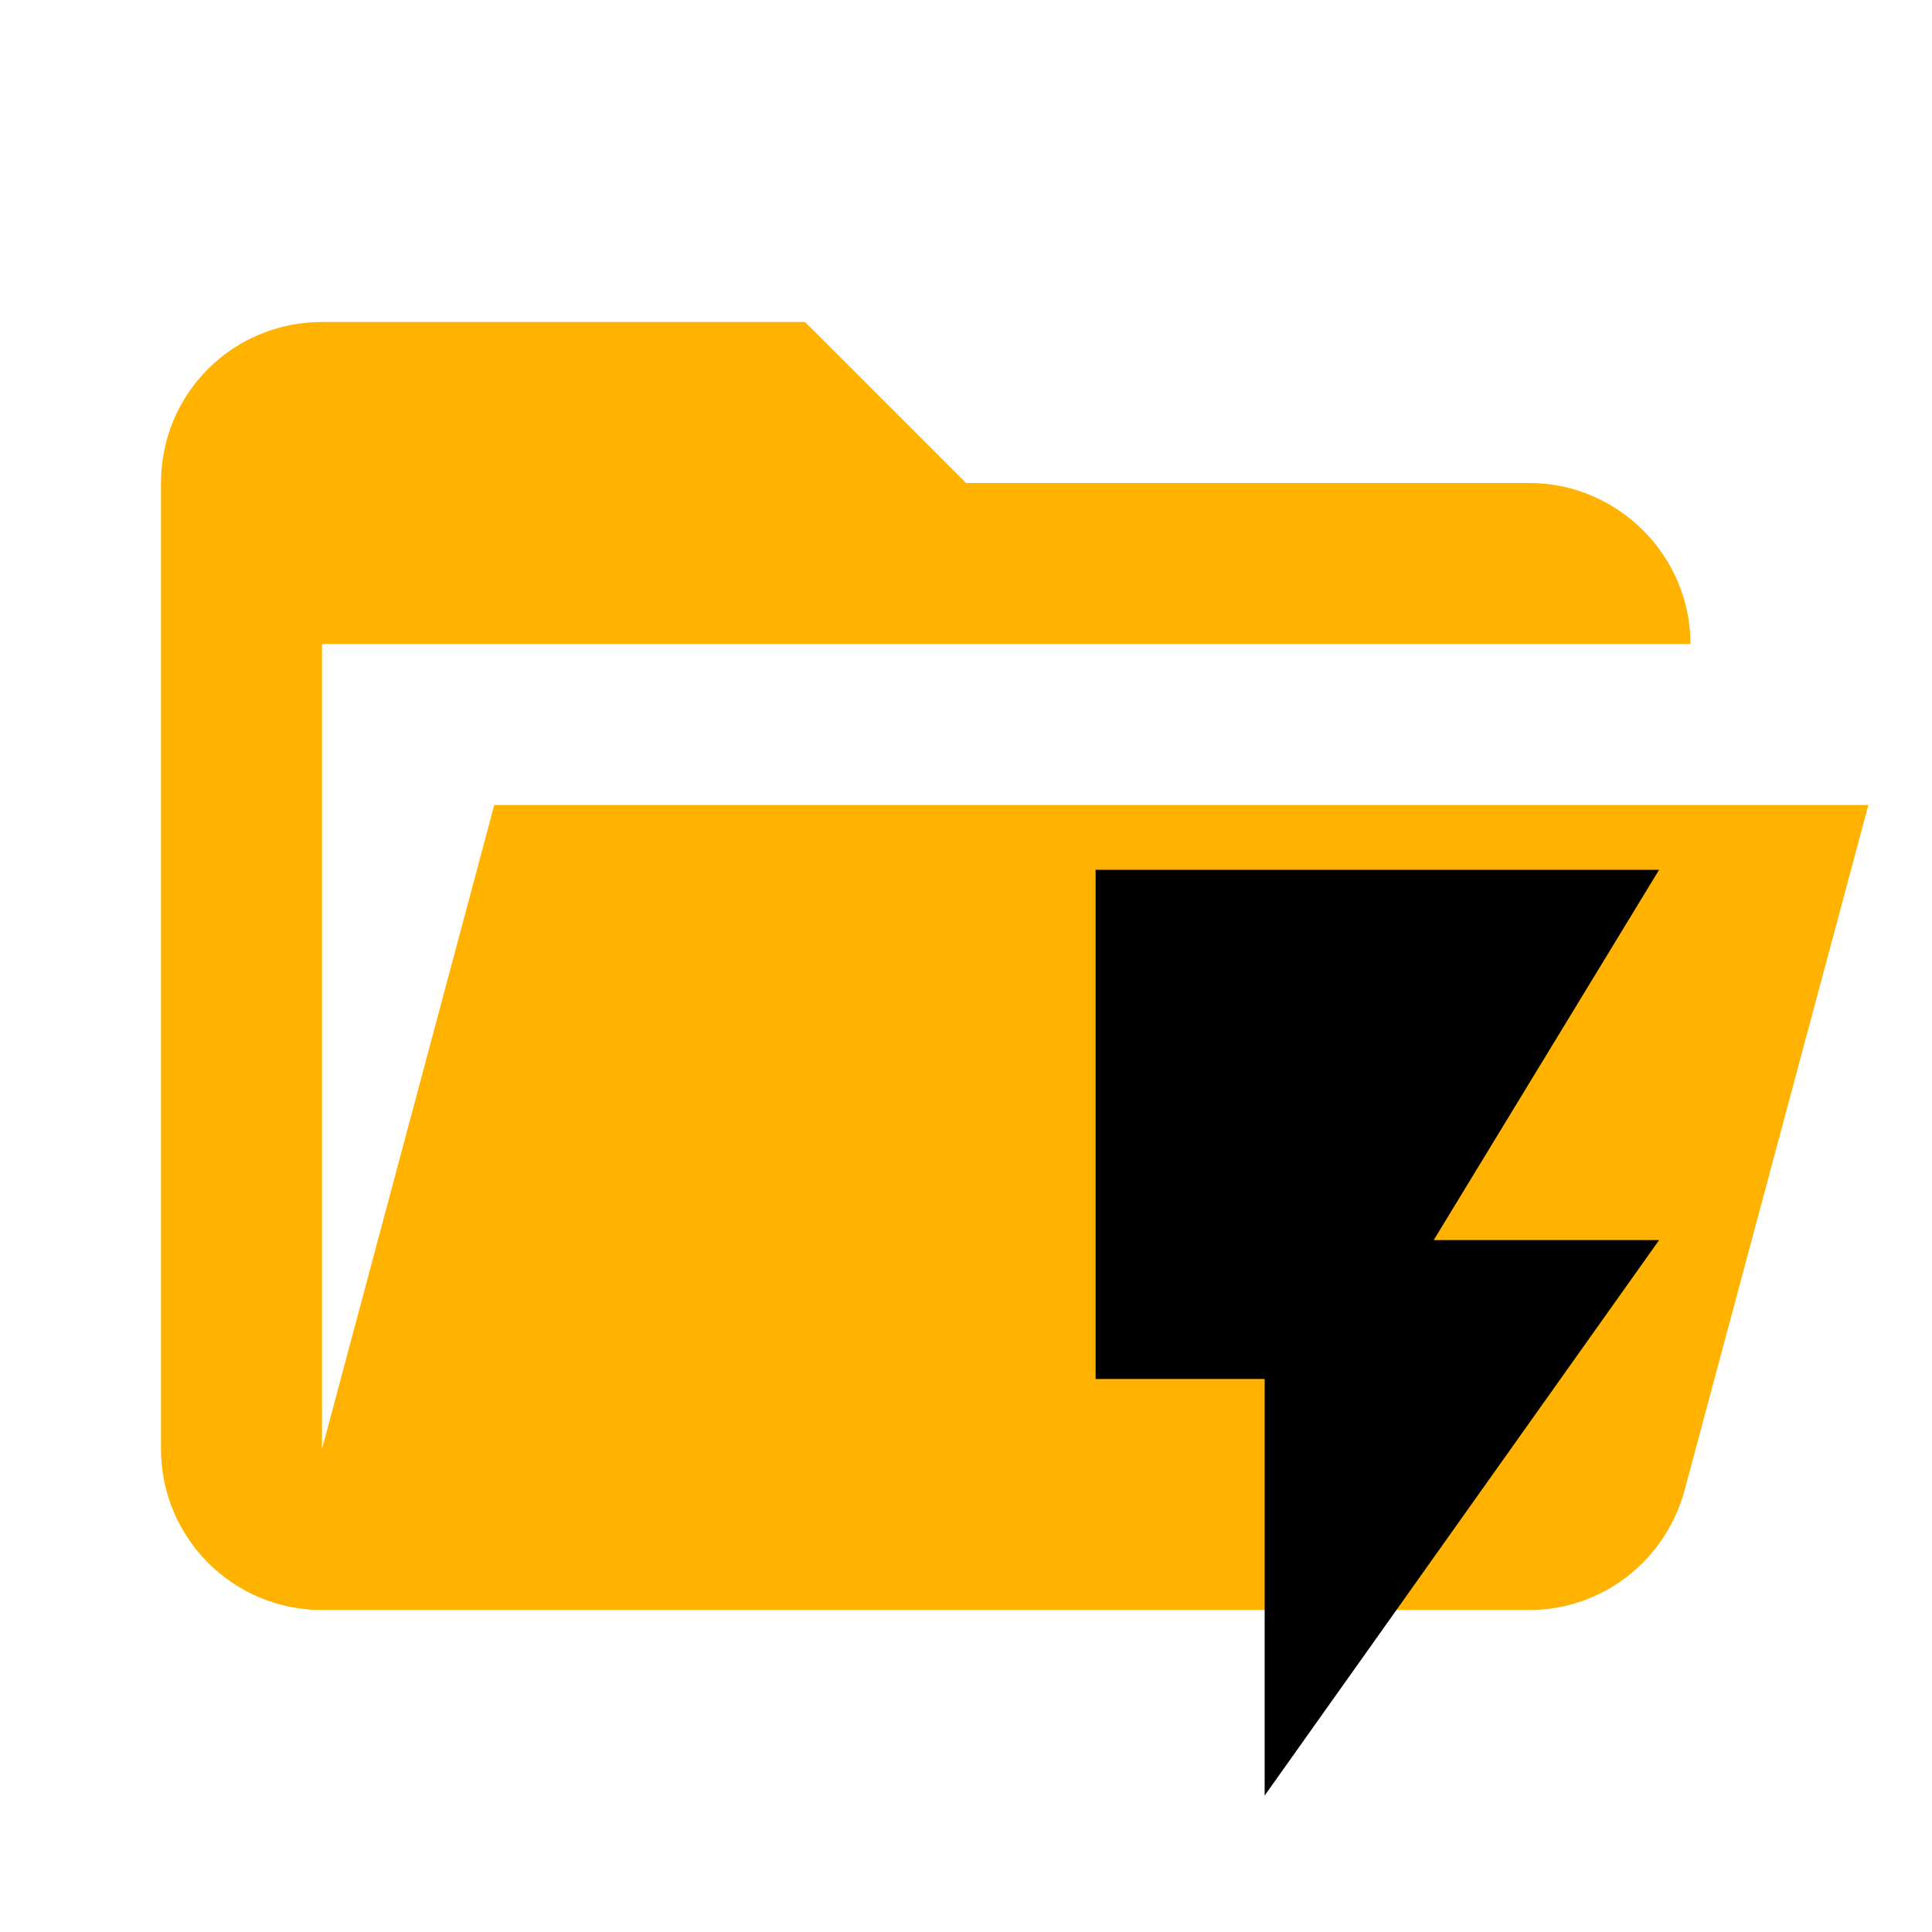
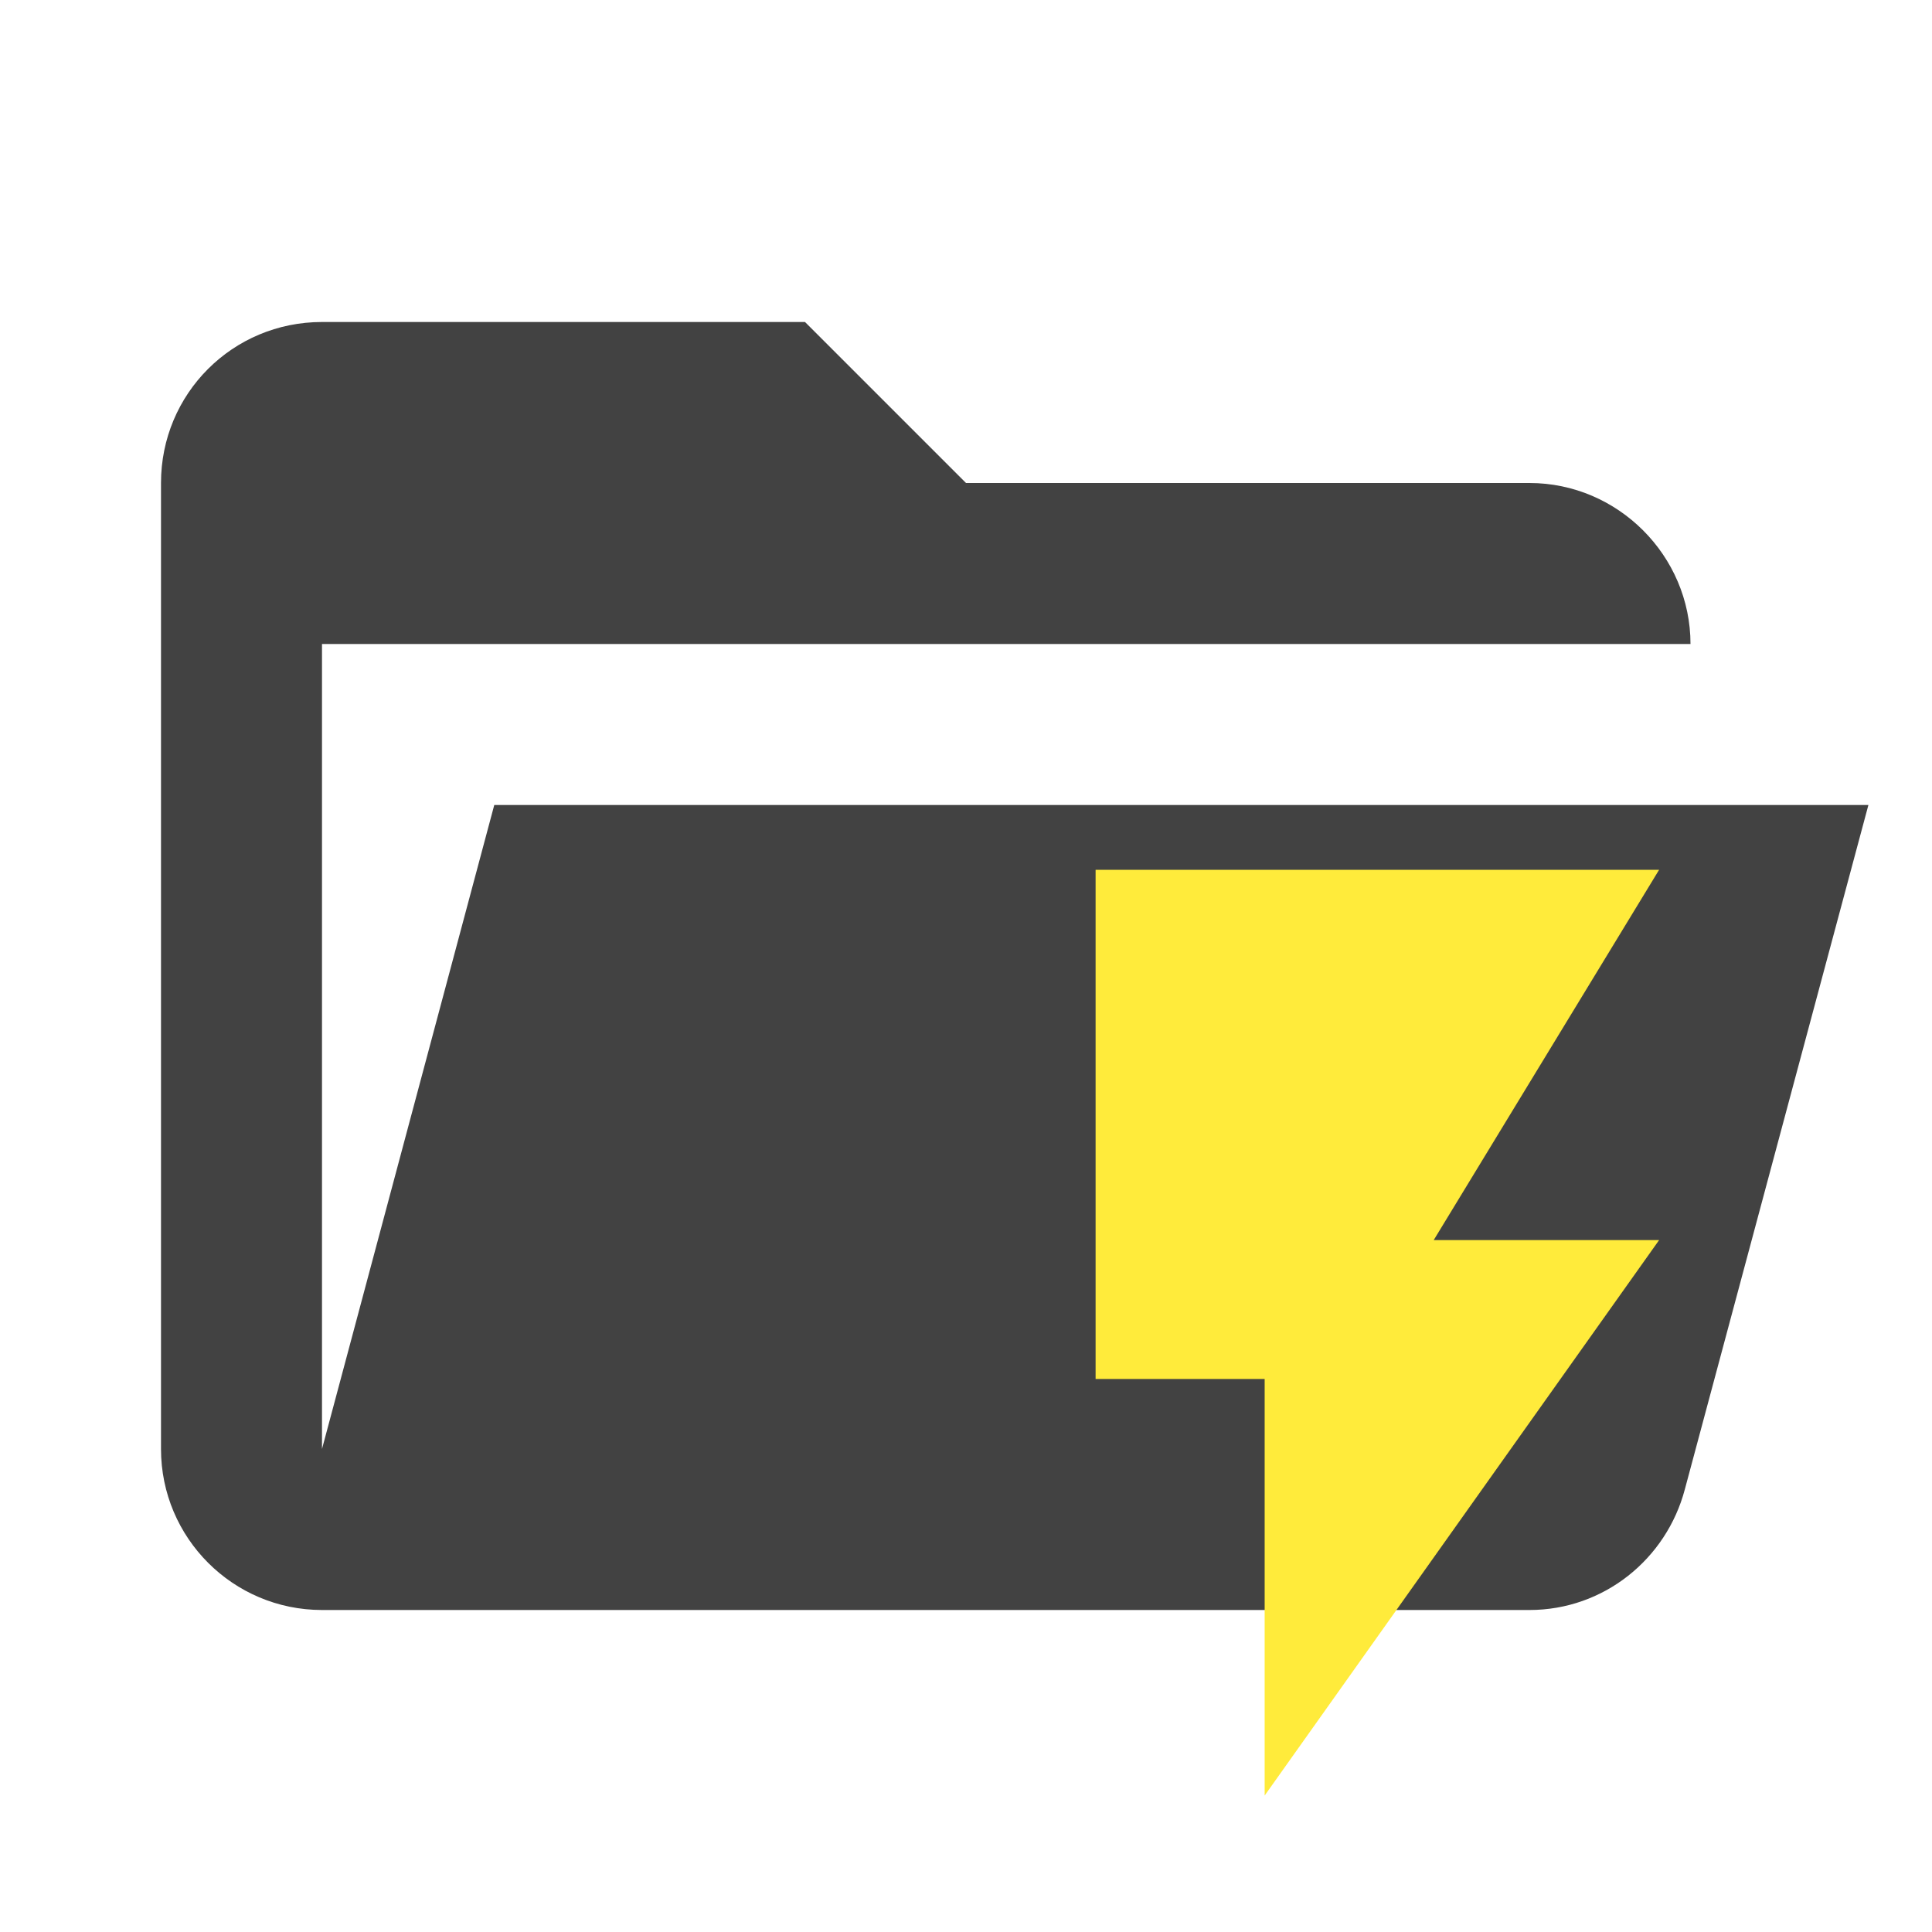
- <svg xmlns="http://www.w3.org/2000/svg" clip-rule="evenodd" stroke-linejoin="round" stroke-miterlimit="1.414" version="1.1" viewBox="0 0 24 24" xml:space="preserve" id="svg10">
-   <defs id="defs14" />
-   <path d="m19 20h-15c-1.11 0-2-0.9-2-2v-12c0-1.11 0.89-2 2-2h6l2 2h7c1.097 0 2 0.903 2 2h-17v10l2.14-8h17.07l-2.28 8.5c-0.23 0.87-1.01 1.5-1.93 1.5z" fill="#ffb300" id="path2" />
-   <path d="M0 0h24v24H0z" fill="none" id="path7" />
-   <path fill="none" d="M-74 29h48v48h-48V29zM0 0h24v24H0V0zm0 0h24v24H0V0z" id="path6" />
-   <path d="m 13.61,10.805 v 6.325 h 2.1 v 5.175 l 4.9,-6.9 h -2.8 l 2.8,-4.6 z" id="path8" style="stroke-width:0.634" />
+ <svg xmlns="http://www.w3.org/2000/svg" clip-rule="evenodd" stroke-linejoin="round" stroke-miterlimit="1.414" viewBox="0 0 24 24">
+   <path d="M19 20H4a2 2 0 0 1-2-2V6c0-1.11.89-2 2-2h6l2 2h7c1.097 0 2 .903 2 2H4v10l2.14-8h17.07l-2.28 8.5c-.23.87-1.01 1.5-1.93 1.5z" fill="#424242" />
+   <path d="M13.61 10.805v6.325h2.1v5.175l4.9-6.9h-2.8l2.8-4.6z" fill="#FFEB3B" />
</svg>
